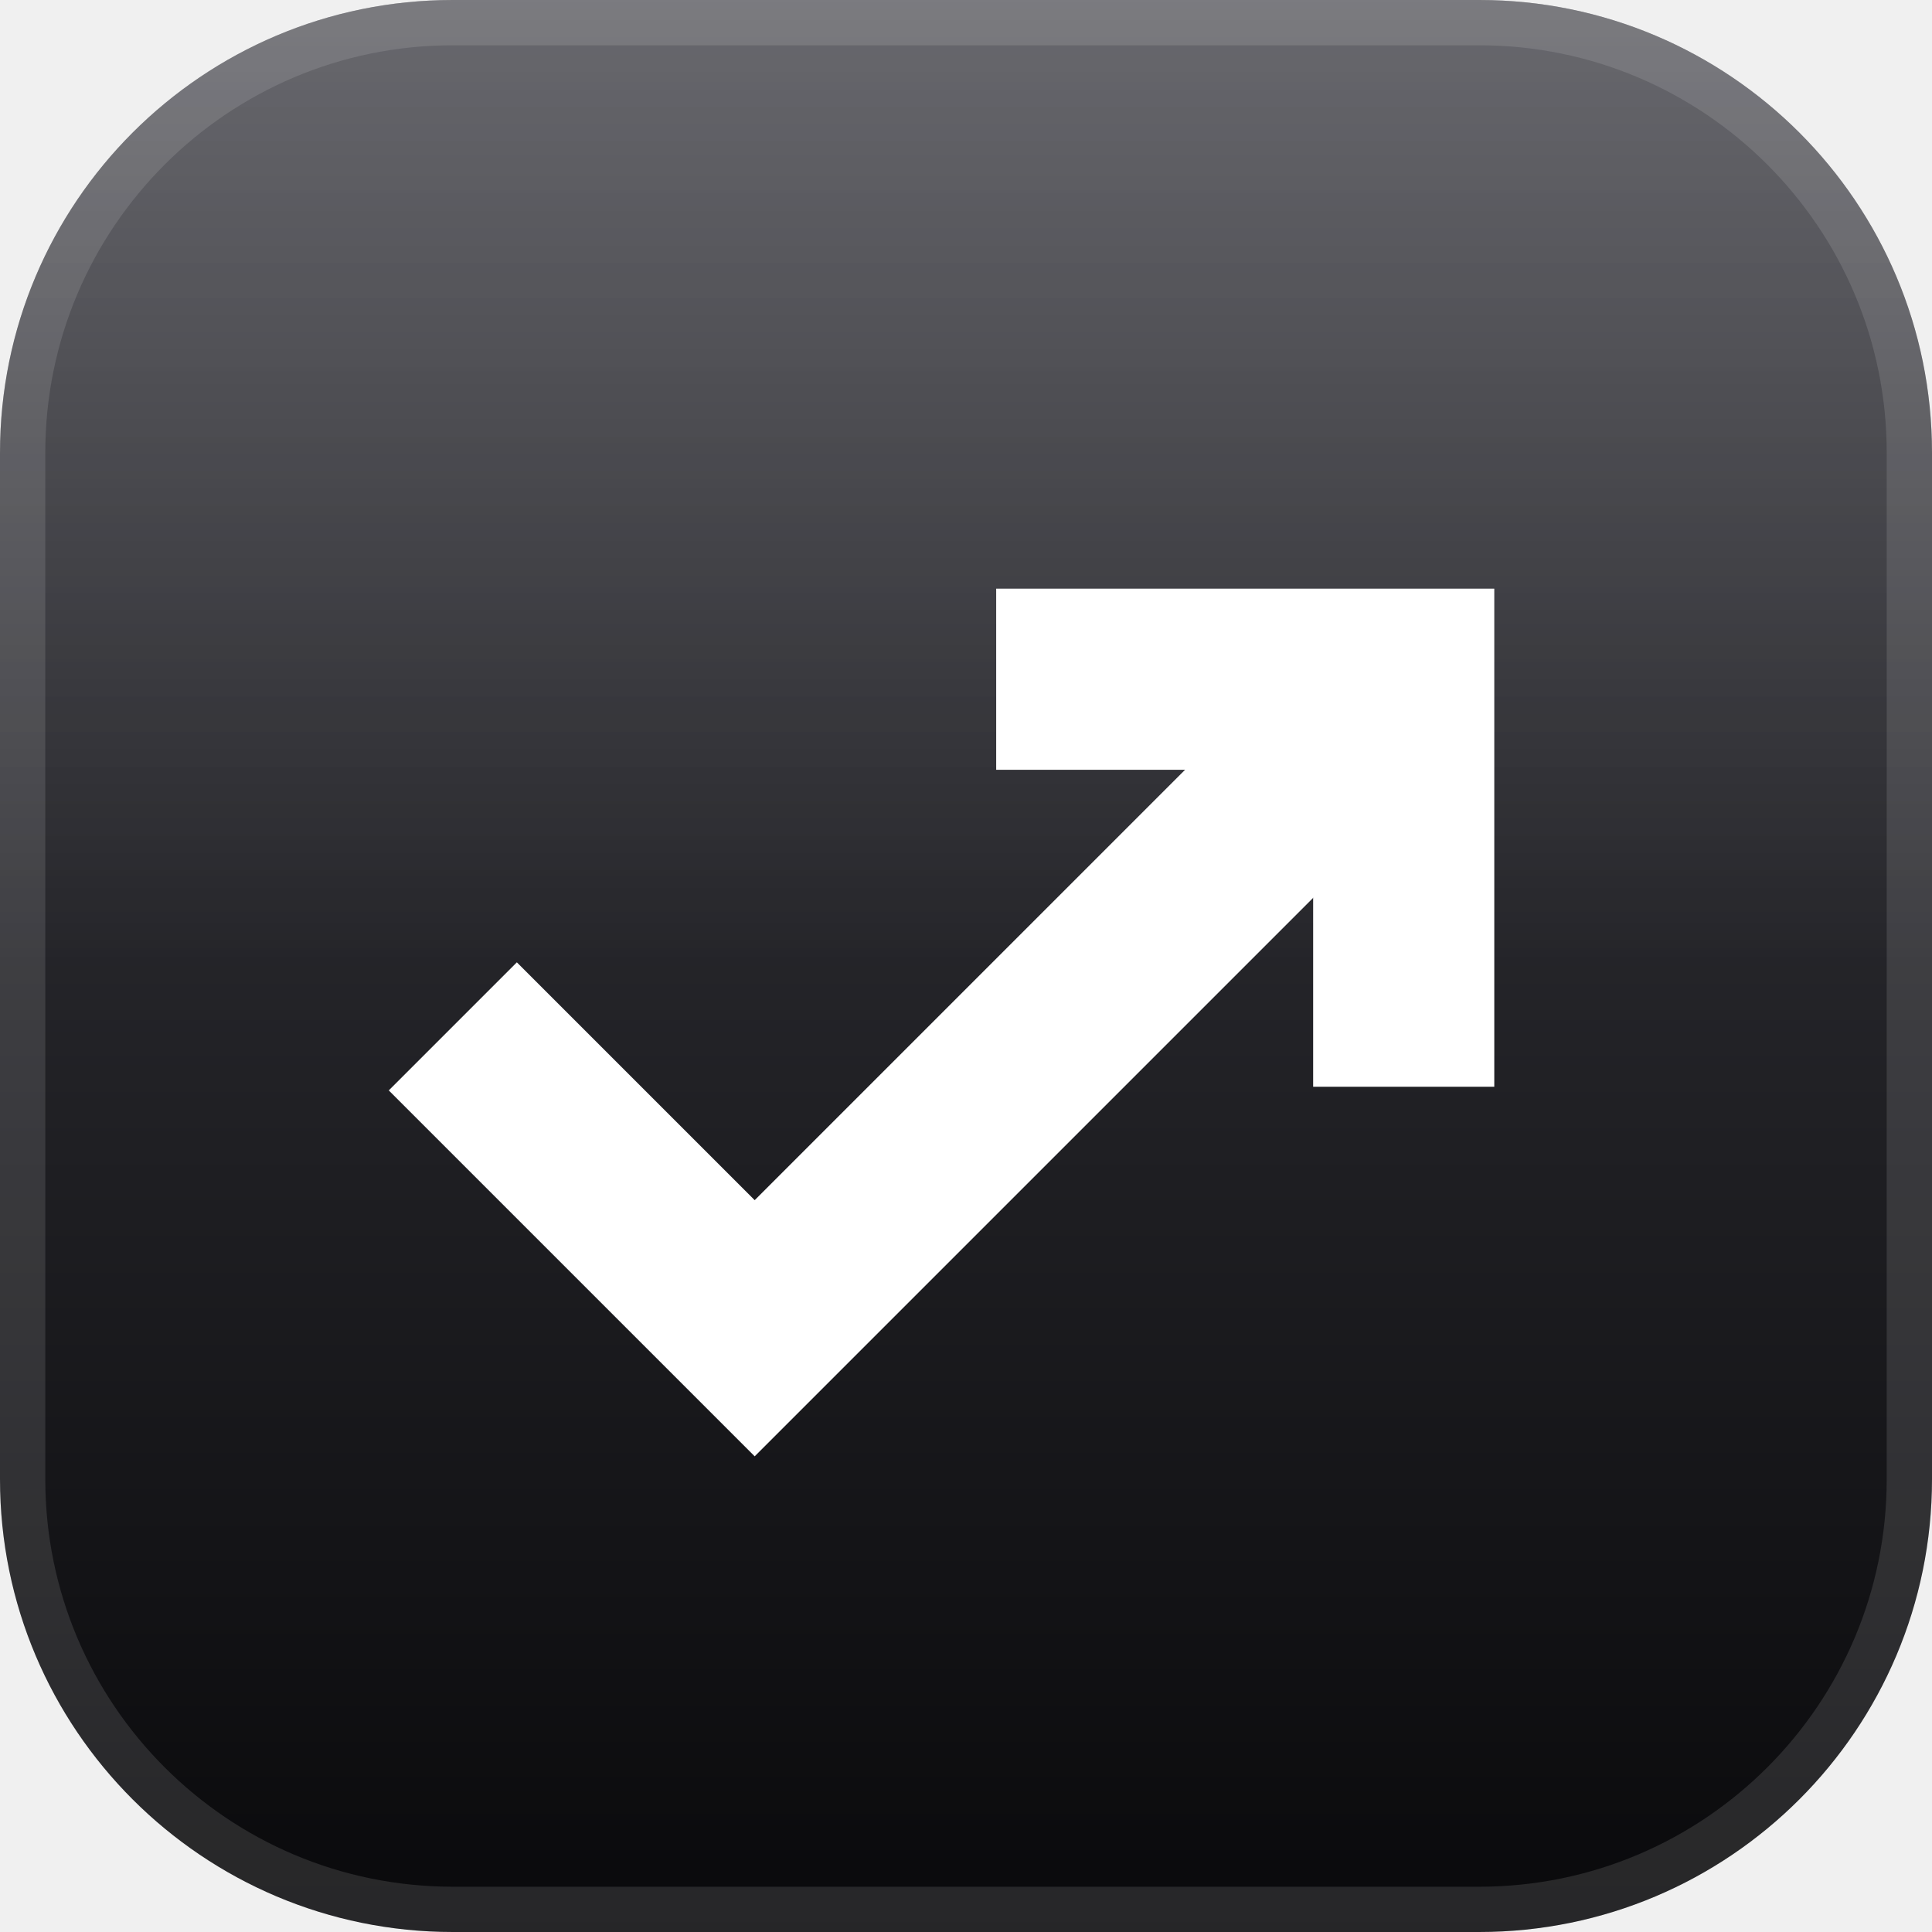
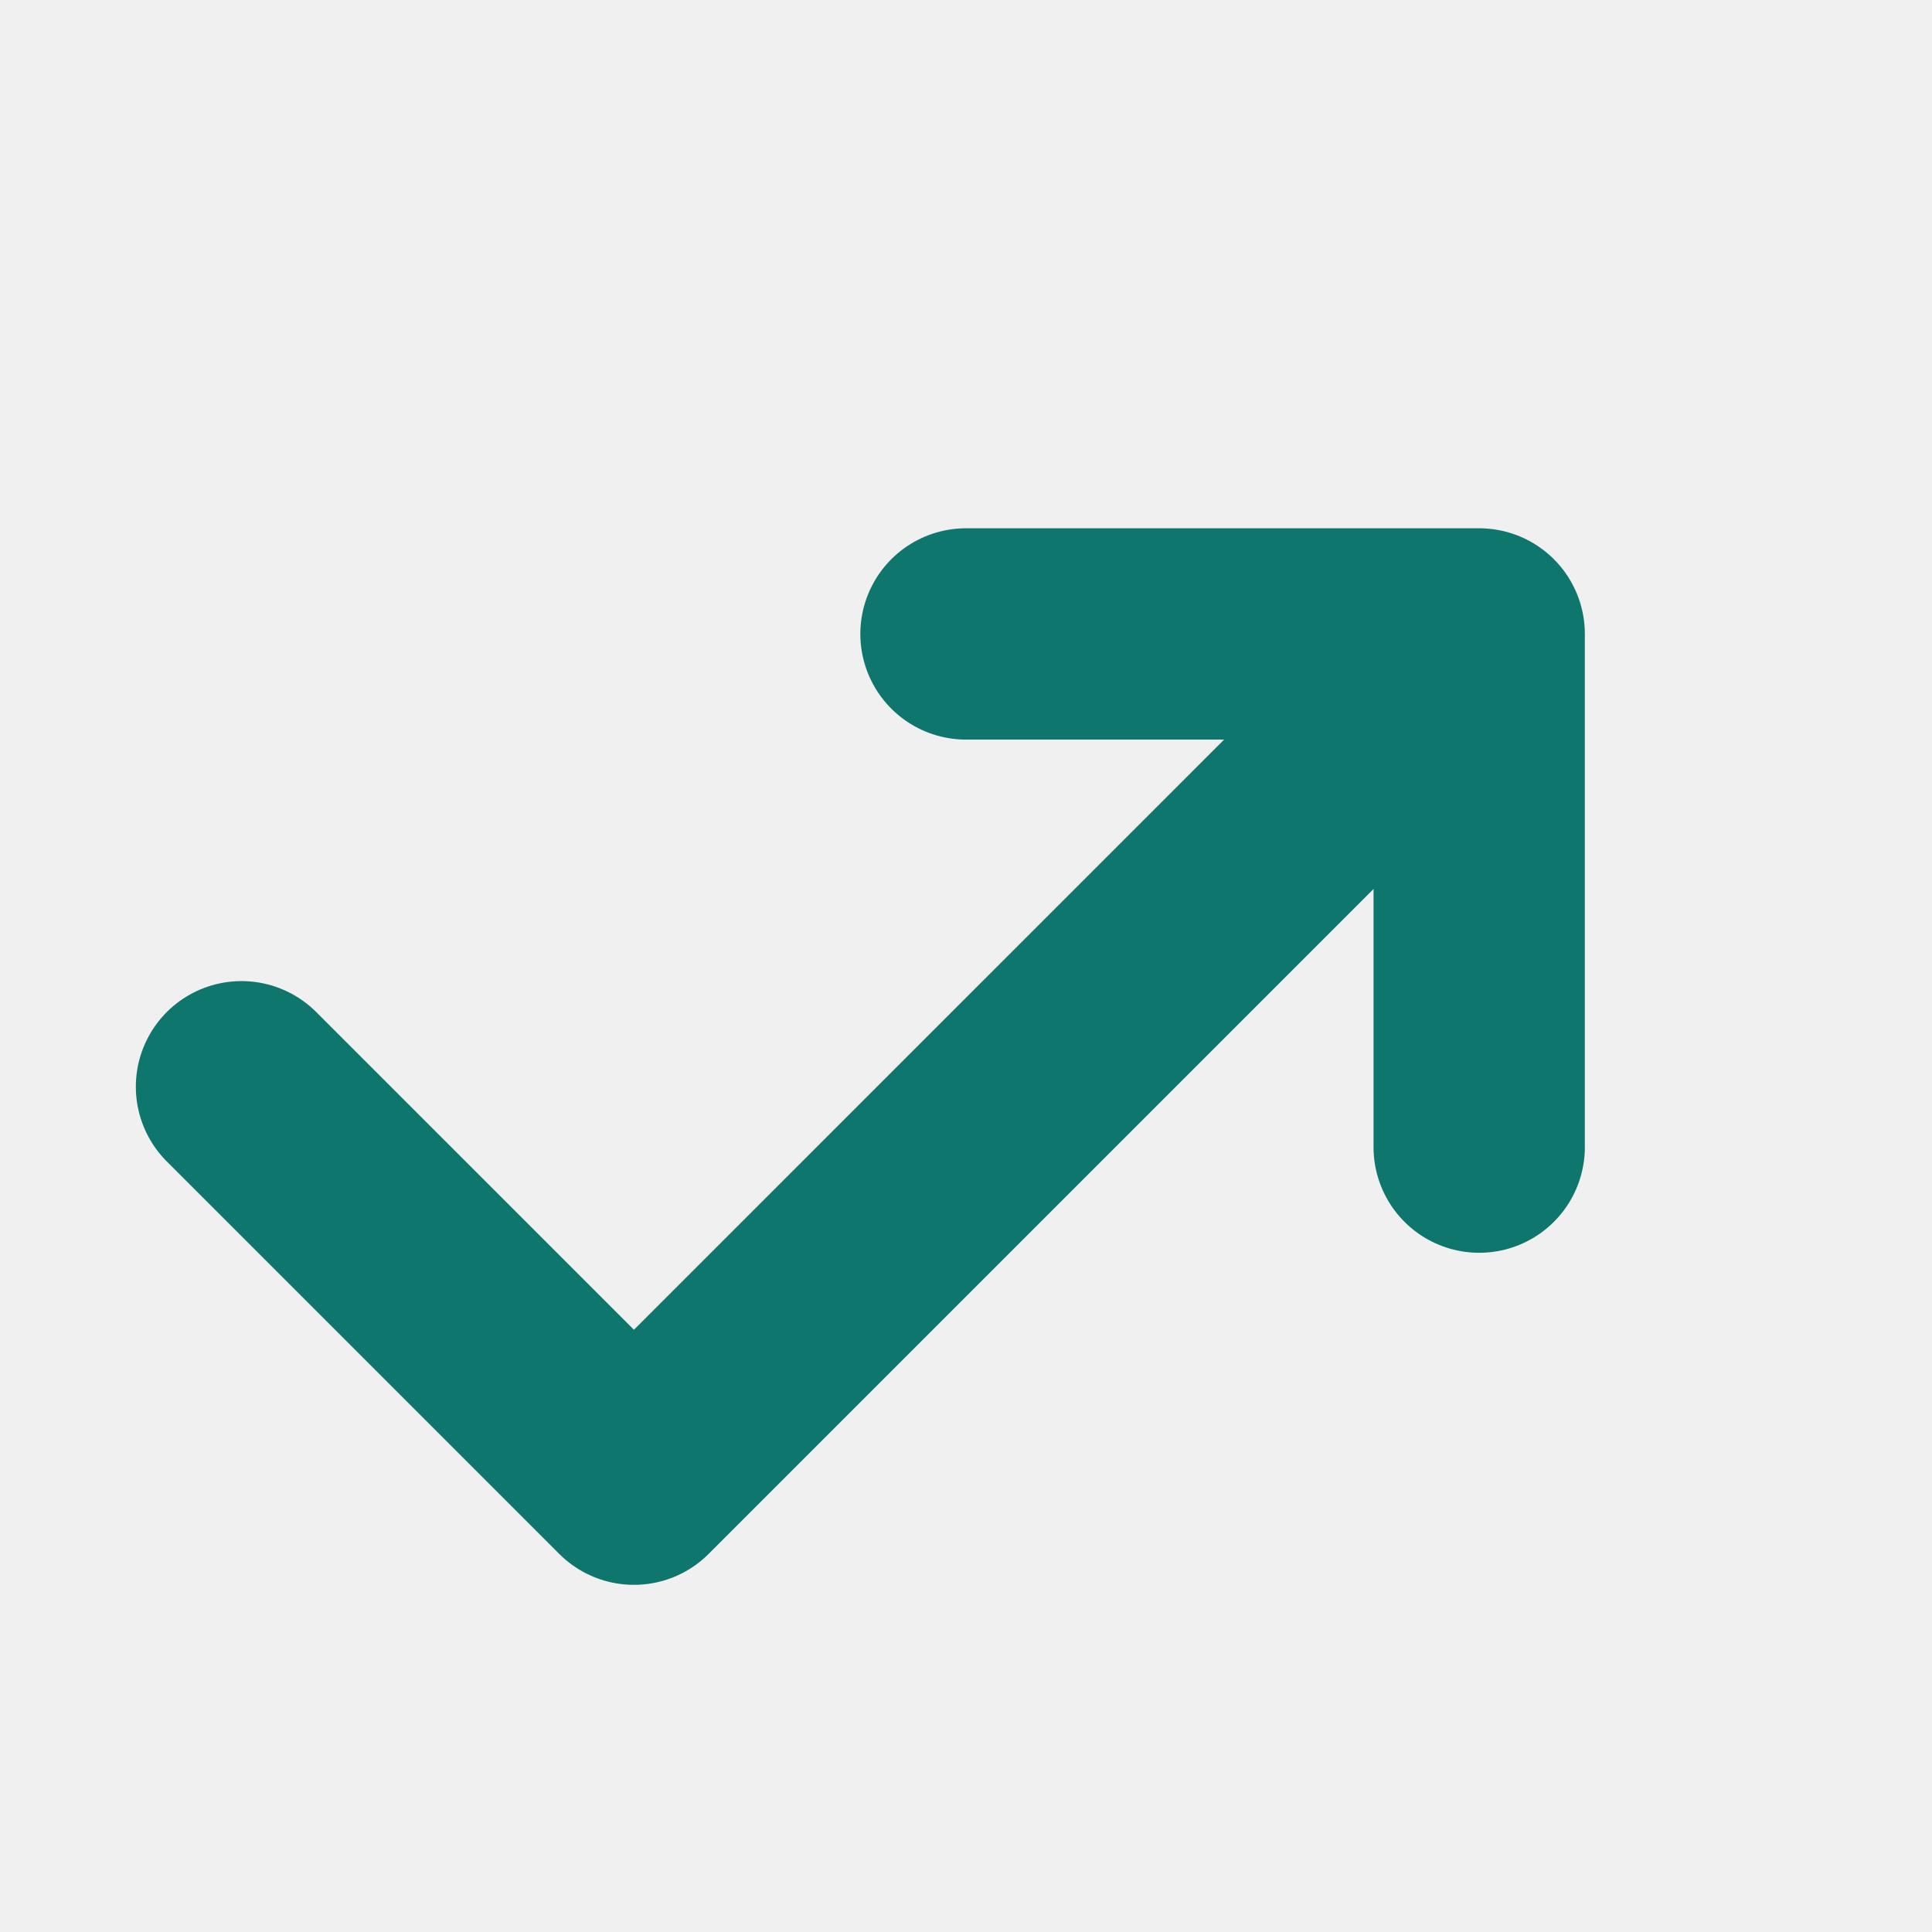
<svg xmlns="http://www.w3.org/2000/svg" viewBox="0 0 64 64">
-   <defs>
-     <linearGradient id="fill" x1="0" y1="0" x2="0" y2="1">
-       <stop offset="0" stop-color="#3f3f46" />
-       <stop offset="1" stop-color="#09090b" />
-     </linearGradient>
-     <linearGradient id="sheen" x1="0" y1="0" x2="0" y2="1">
-       <stop offset="0" stop-color="#fff" stop-opacity=".22" />
-       <stop offset=".5" stop-color="#fff" stop-opacity="0" />
-     </linearGradient>
-   </defs>
-   <rect width="64" height="64" rx="15" fill="url(#fill)" />
-   <rect width="64" height="64" rx="15" fill="url(#sheen)" />
-   <rect x=".75" y=".75" width="62.5" height="62.5" rx="14.25" fill="none" stroke="#fff" stroke-opacity=".12" stroke-width="1.5" />
-   <g fill="none" stroke="#fff" stroke-width="6">
-     <path d="M15 34L25 44L45 24" />
-     <path d="M33 22.5H46.5V36" />
+   <style>g{stroke:#0f766e}@media (prefers-color-scheme:dark){g{stroke:#2dd4bf}}</style>
+   <g fill="none" stroke="#0f766e" stroke-width="7" stroke-linecap="round" stroke-linejoin="round">
+     <path d="M8 36L21 49L47 23" />
+     <path d="M32 21H49V38" />
  </g>
</svg>
